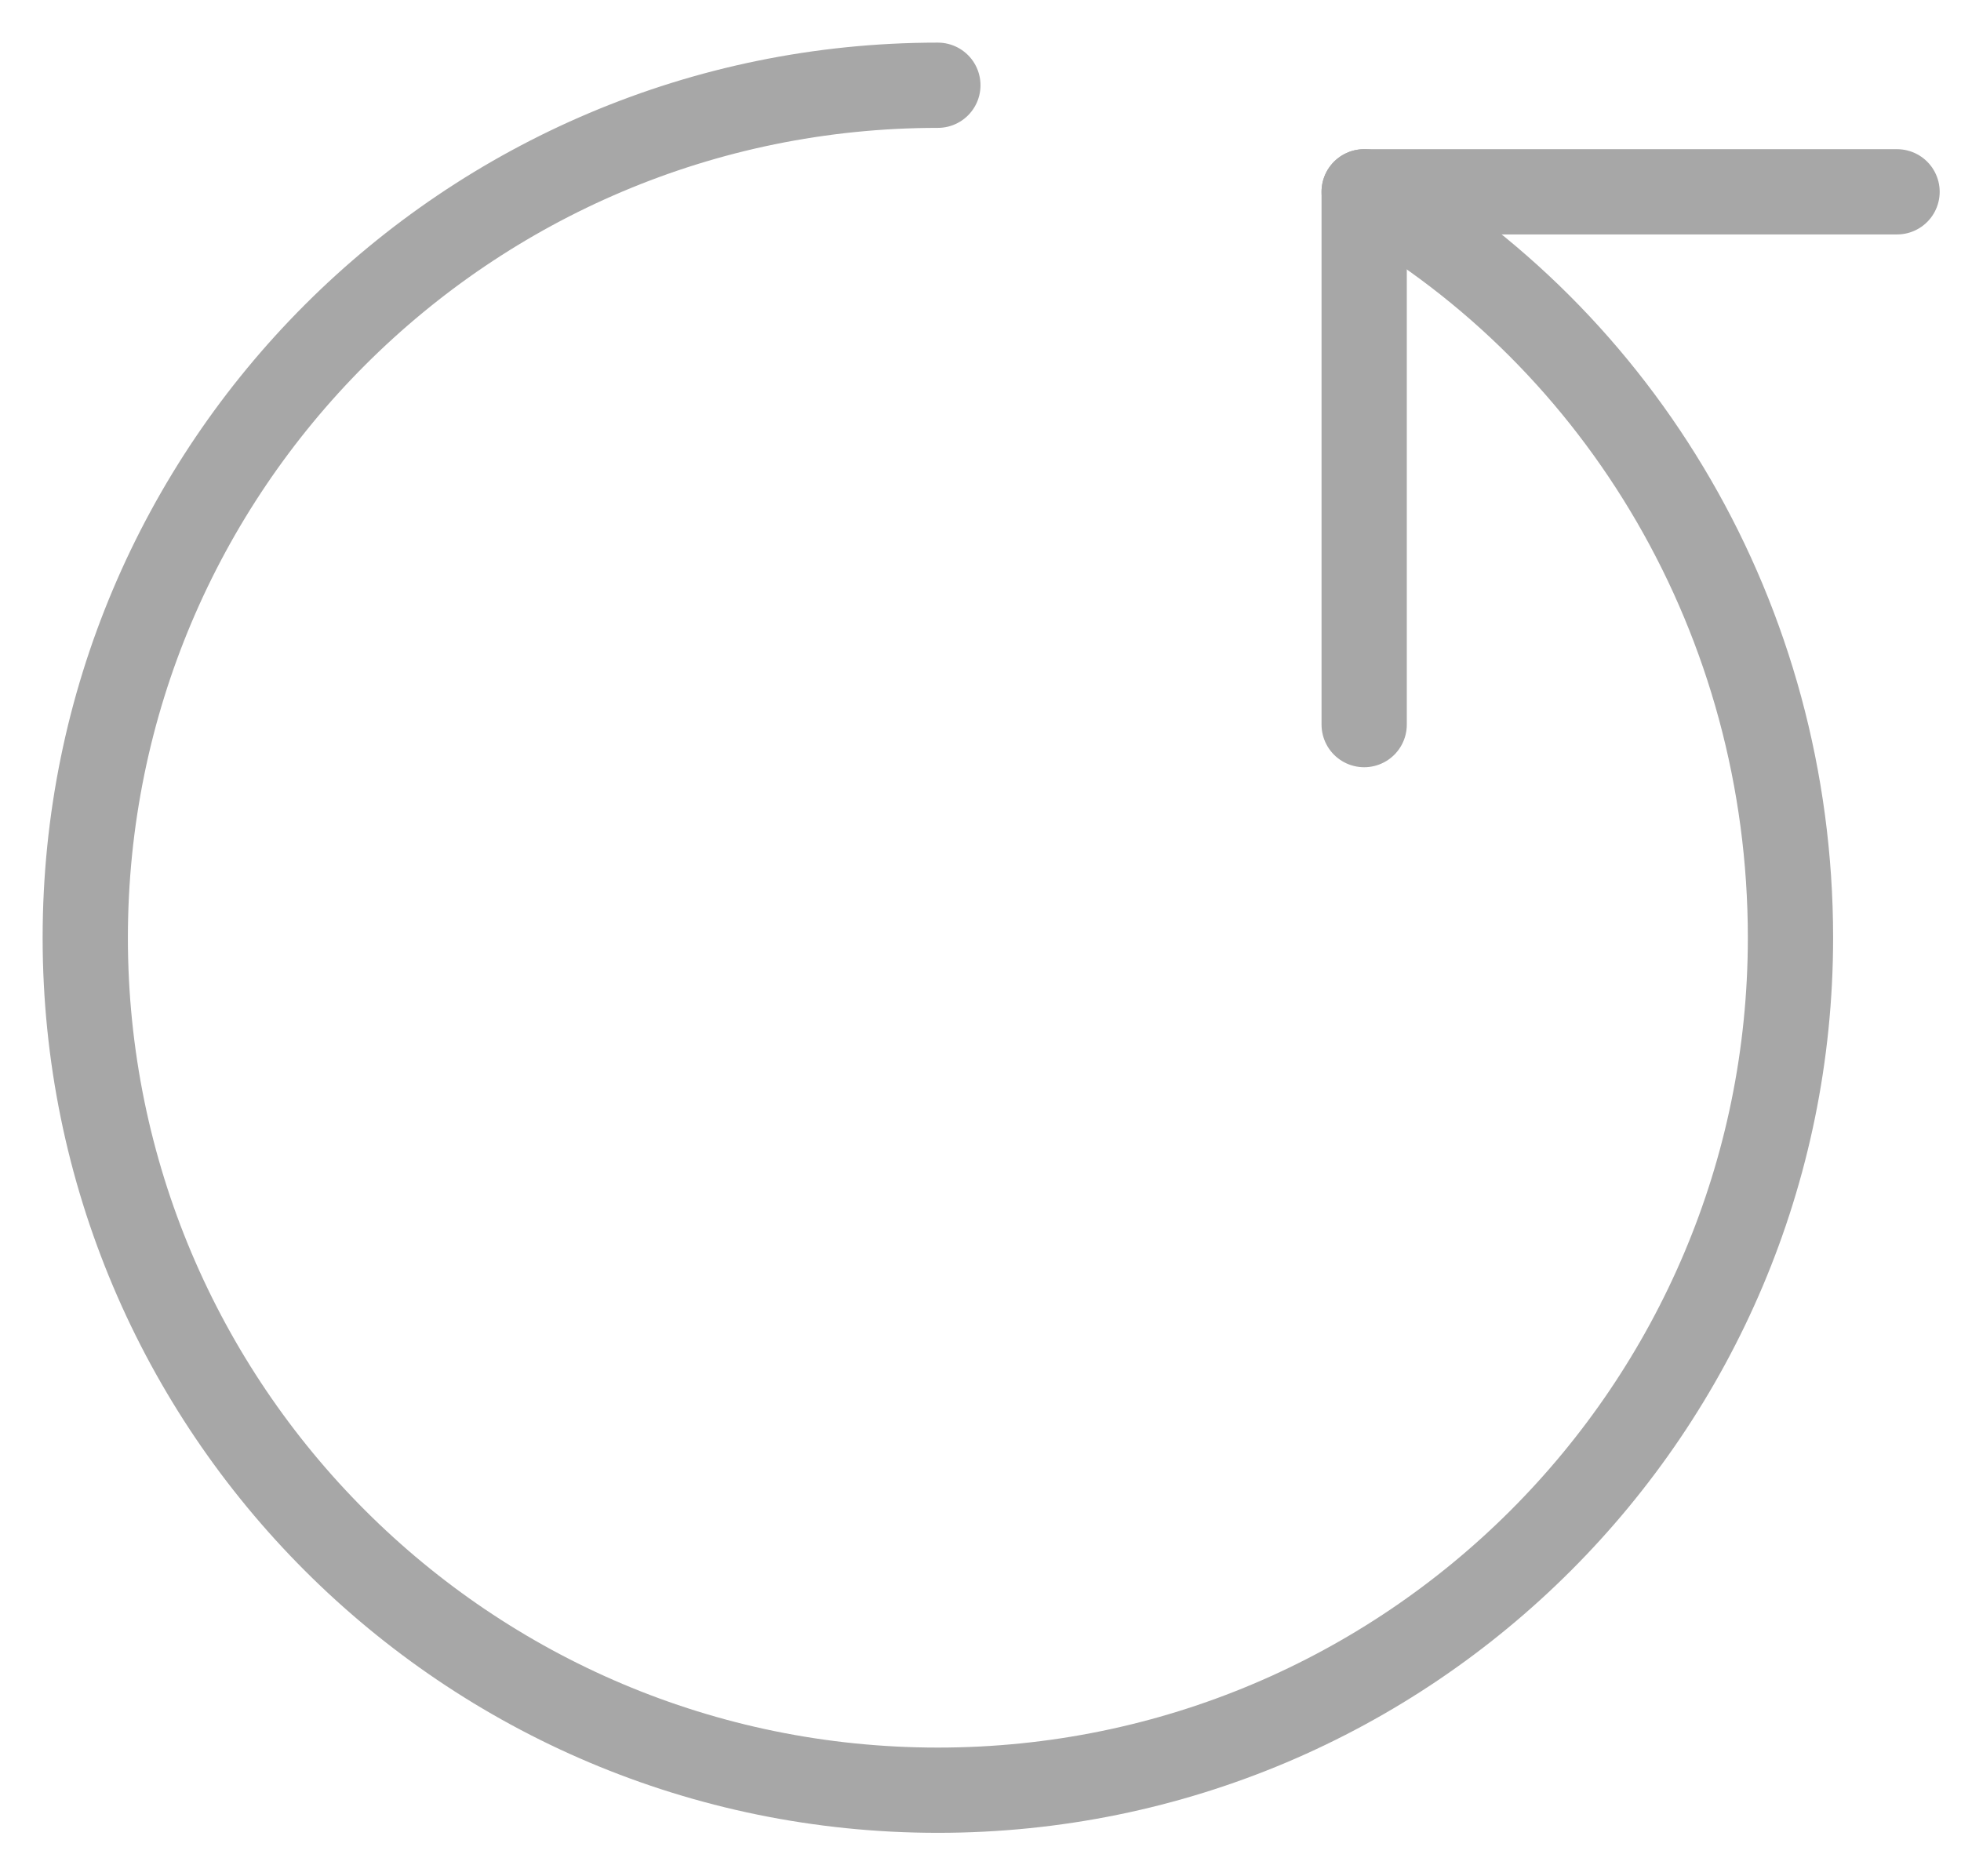
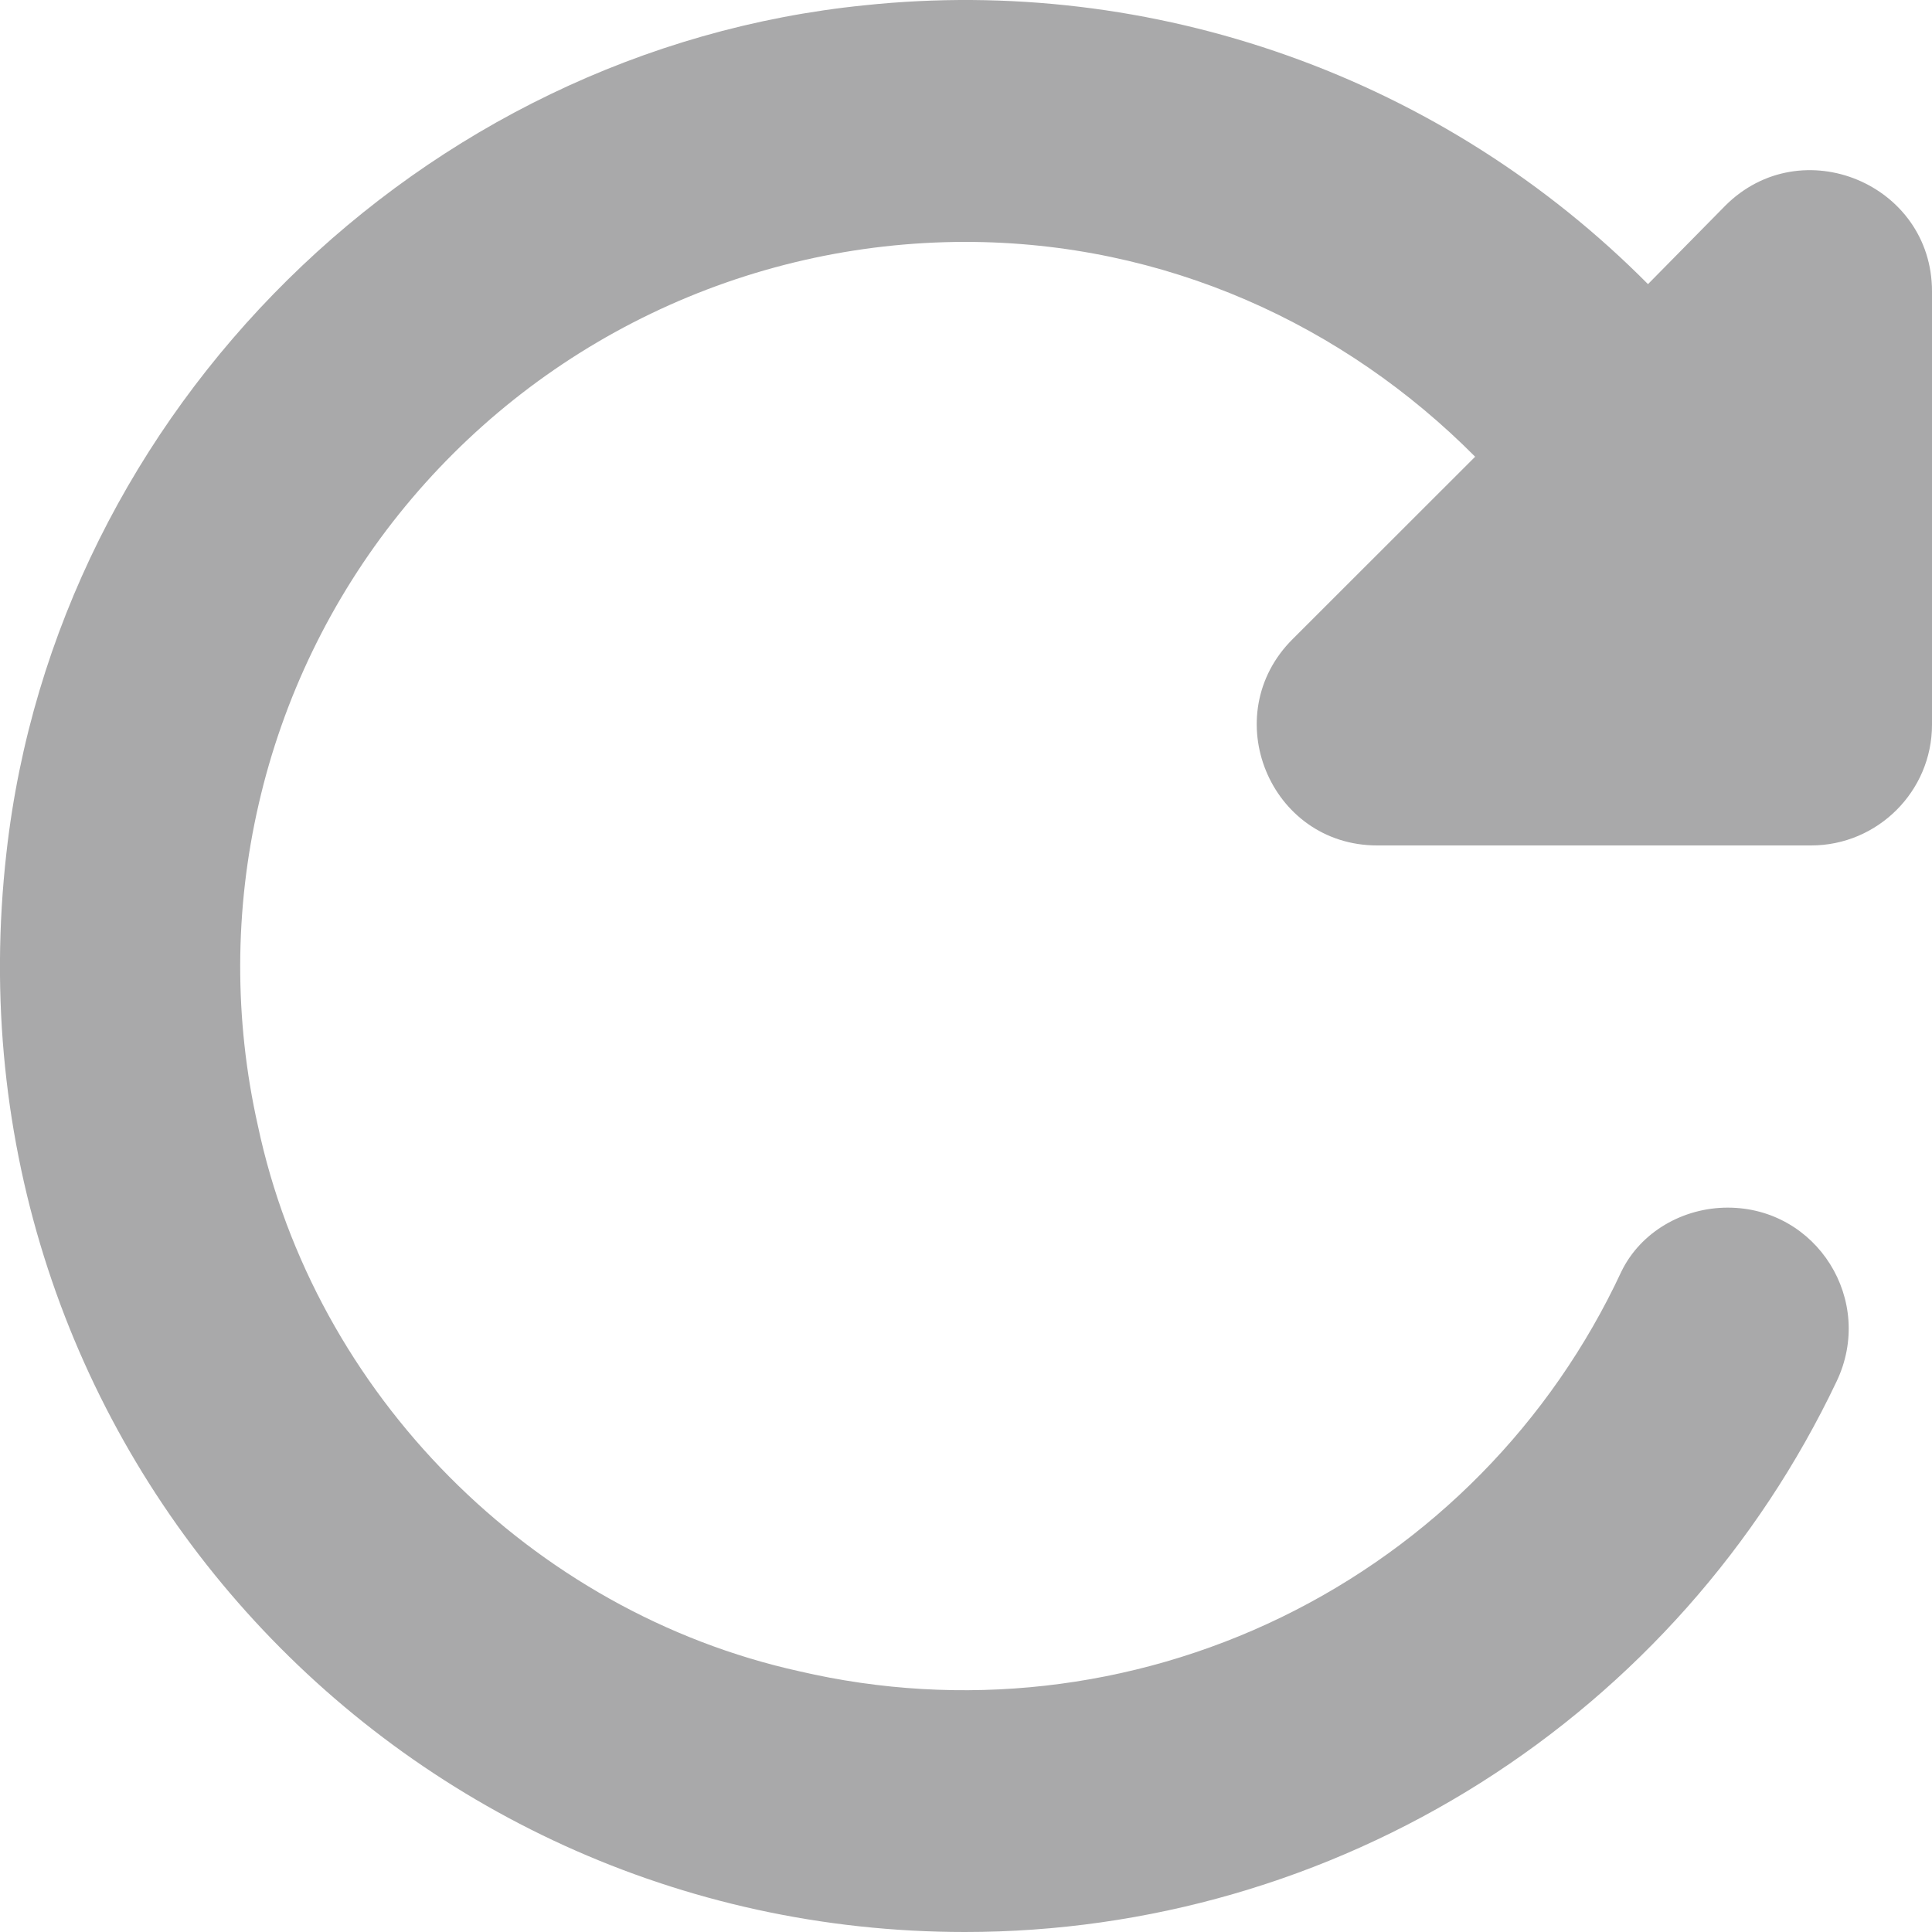
- <svg xmlns="http://www.w3.org/2000/svg" width="23" height="22" viewBox="0 0 23 22" fill="none">
-   <path d="M16 2.25C19.017 3.972 21 7.277 21 11C21 16.523 16.523 21 11 21C5.477 21 1 16.523 1 11C1 5.477 5.477 1 11 1" stroke="#A7A7A7" stroke-linecap="round" stroke-linejoin="round" />
-   <path d="M16 8.5V2.25H22.25" stroke="#A7A7A7" stroke-linecap="round" stroke-linejoin="round" />
+ <svg xmlns="http://www.w3.org/2000/svg" width="15" height="15" viewBox="0 0 15 15" fill="none">
+   <path d="M12.795 2.206C12.008 1.413 11.053 0.807 10.001 0.433C8.948 0.058 7.825 -0.076 6.713 0.041C3.269 0.388 0.435 3.181 0.05 6.621C-0.466 11.166 3.053 15 7.492 15C8.91 15 10.298 14.598 11.495 13.842C12.693 13.085 13.651 12.005 14.259 10.726C14.559 10.098 14.108 9.376 13.414 9.376C13.067 9.376 12.738 9.564 12.588 9.873C12.043 11.044 11.111 11.991 9.949 12.556C8.787 13.121 7.465 13.269 6.207 12.976C4.123 12.516 2.443 10.82 2.002 8.739C1.817 7.916 1.819 7.063 2.009 6.241C2.198 5.419 2.57 4.65 3.097 3.992C3.625 3.333 4.293 2.801 5.054 2.435C5.815 2.069 6.648 1.879 7.492 1.878C9.05 1.878 10.439 2.525 11.453 3.546L10.036 4.962C9.444 5.552 9.857 6.564 10.693 6.564H14.062C14.578 6.564 15 6.143 15 5.627V2.262C15 1.428 13.986 1.006 13.395 1.597L12.795 2.206Z" fill="#A9A9AA" />
</svg>
